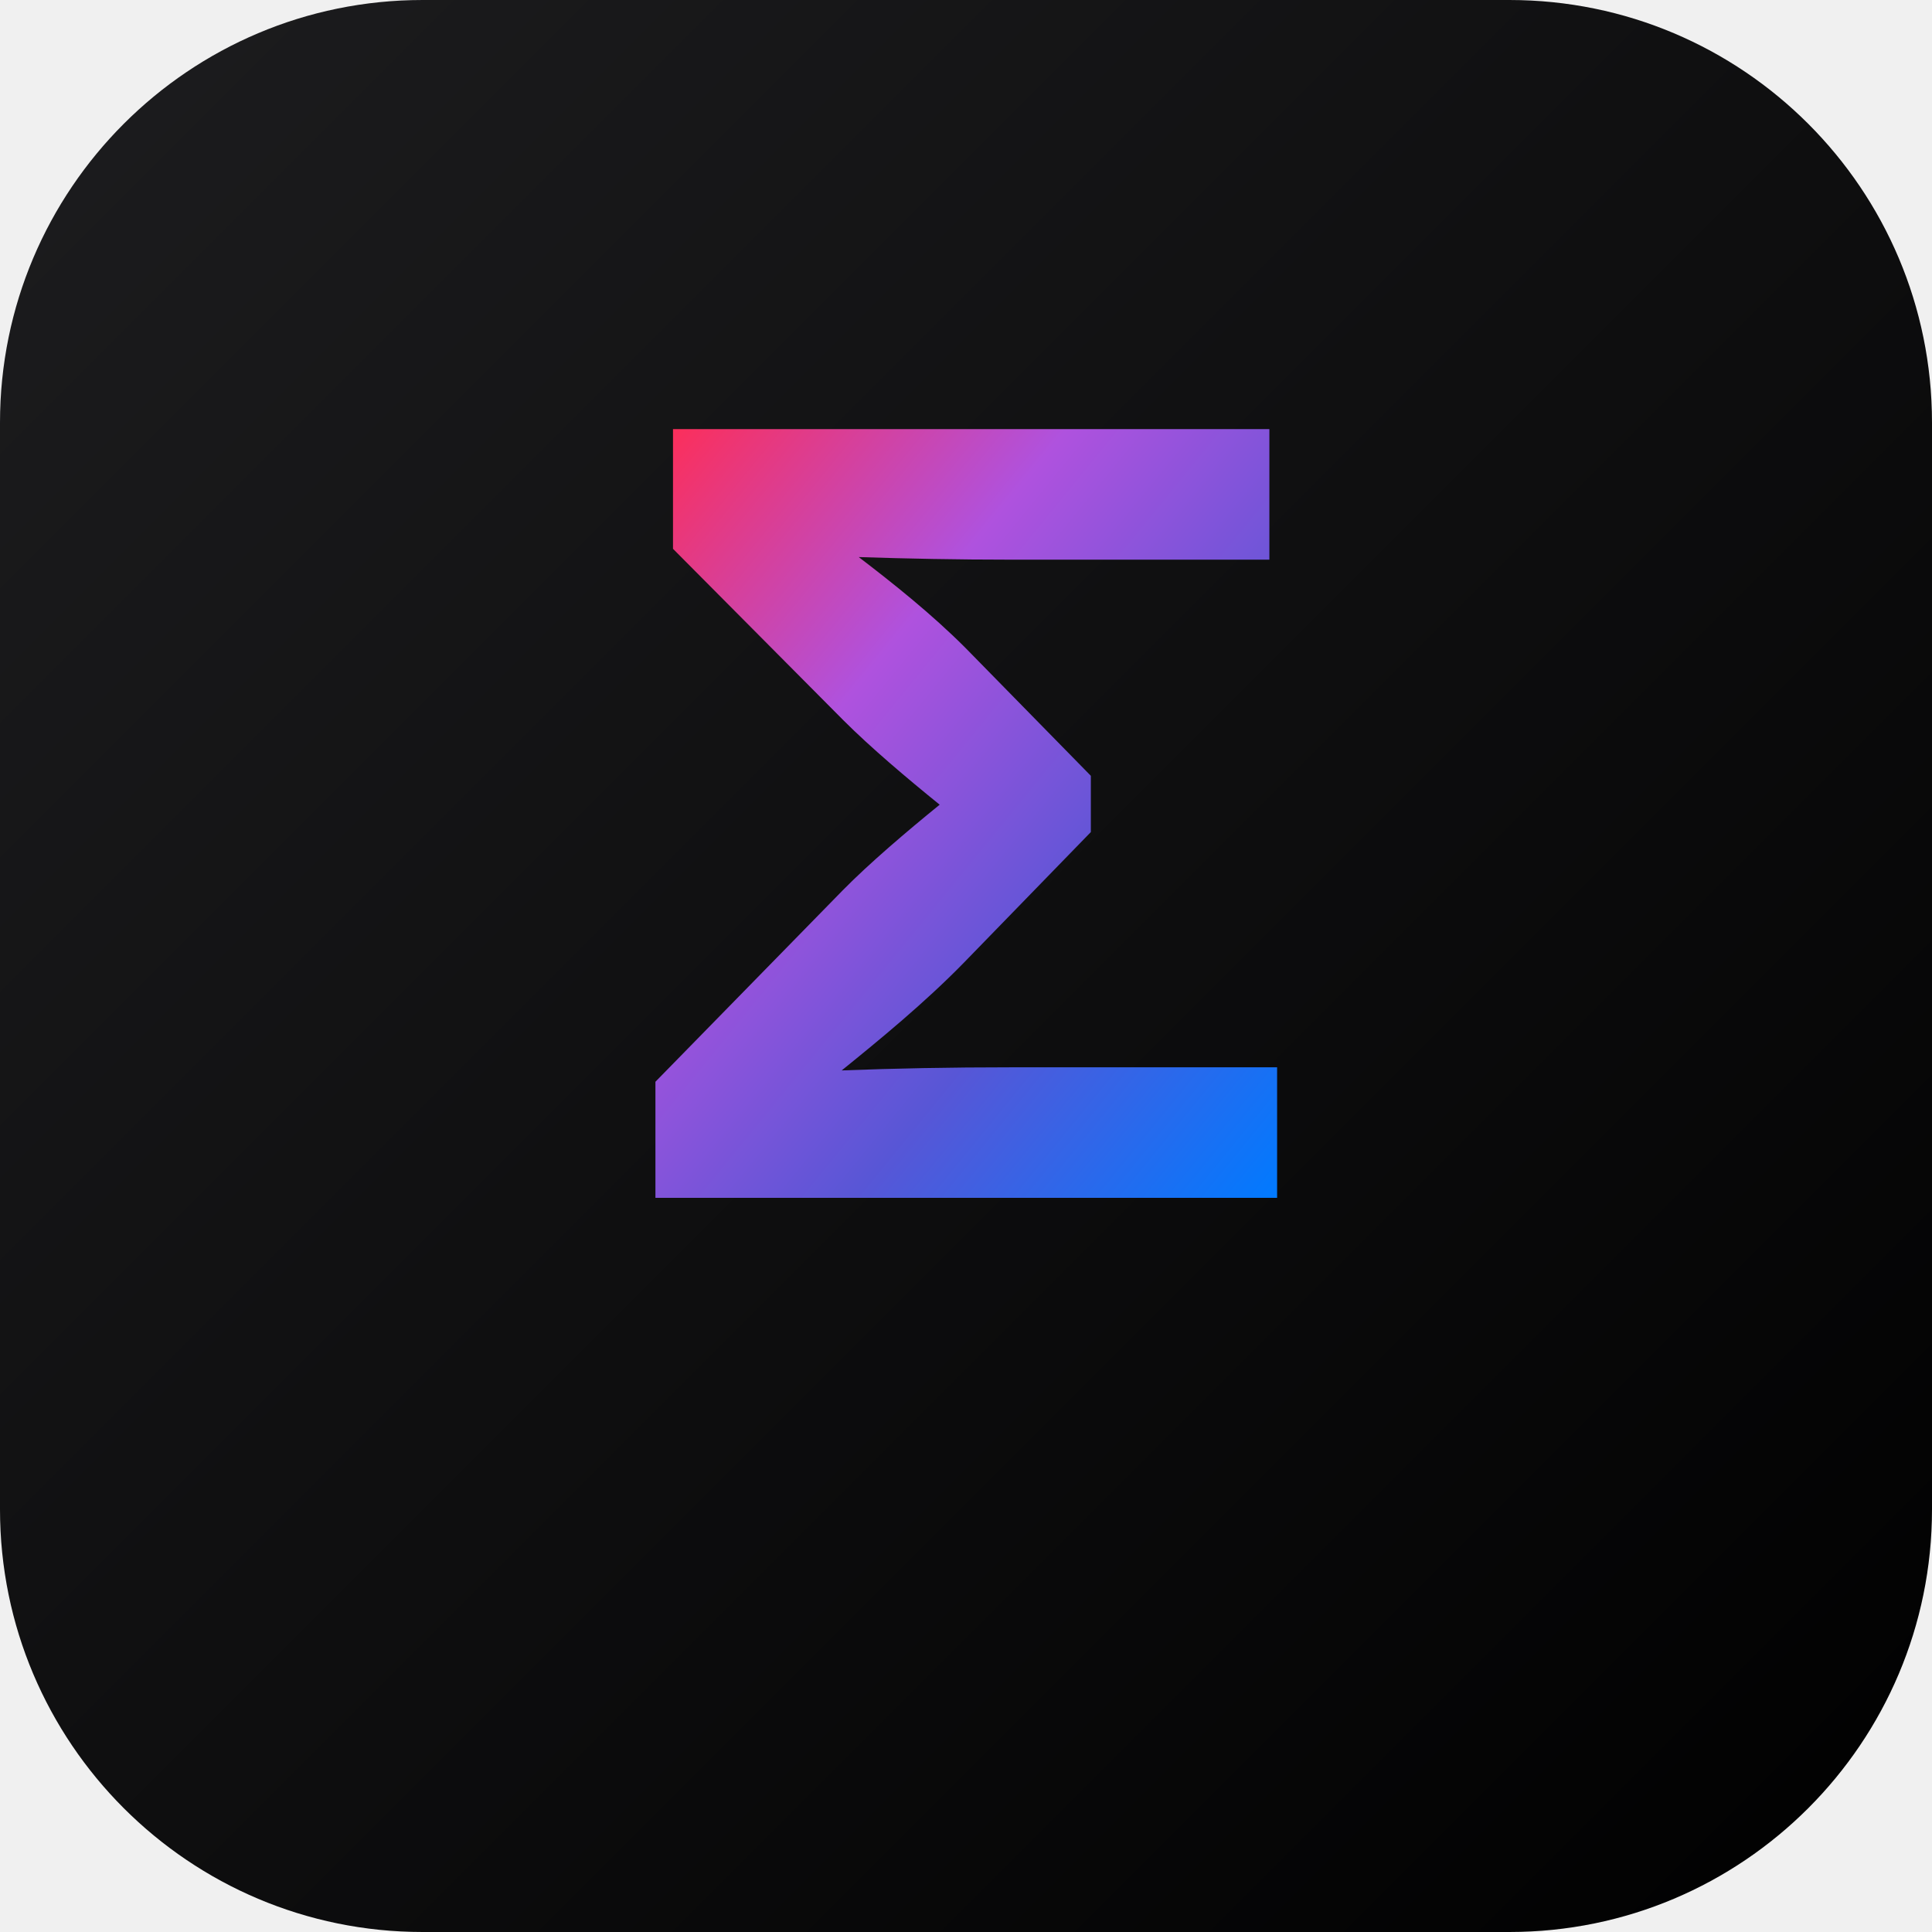
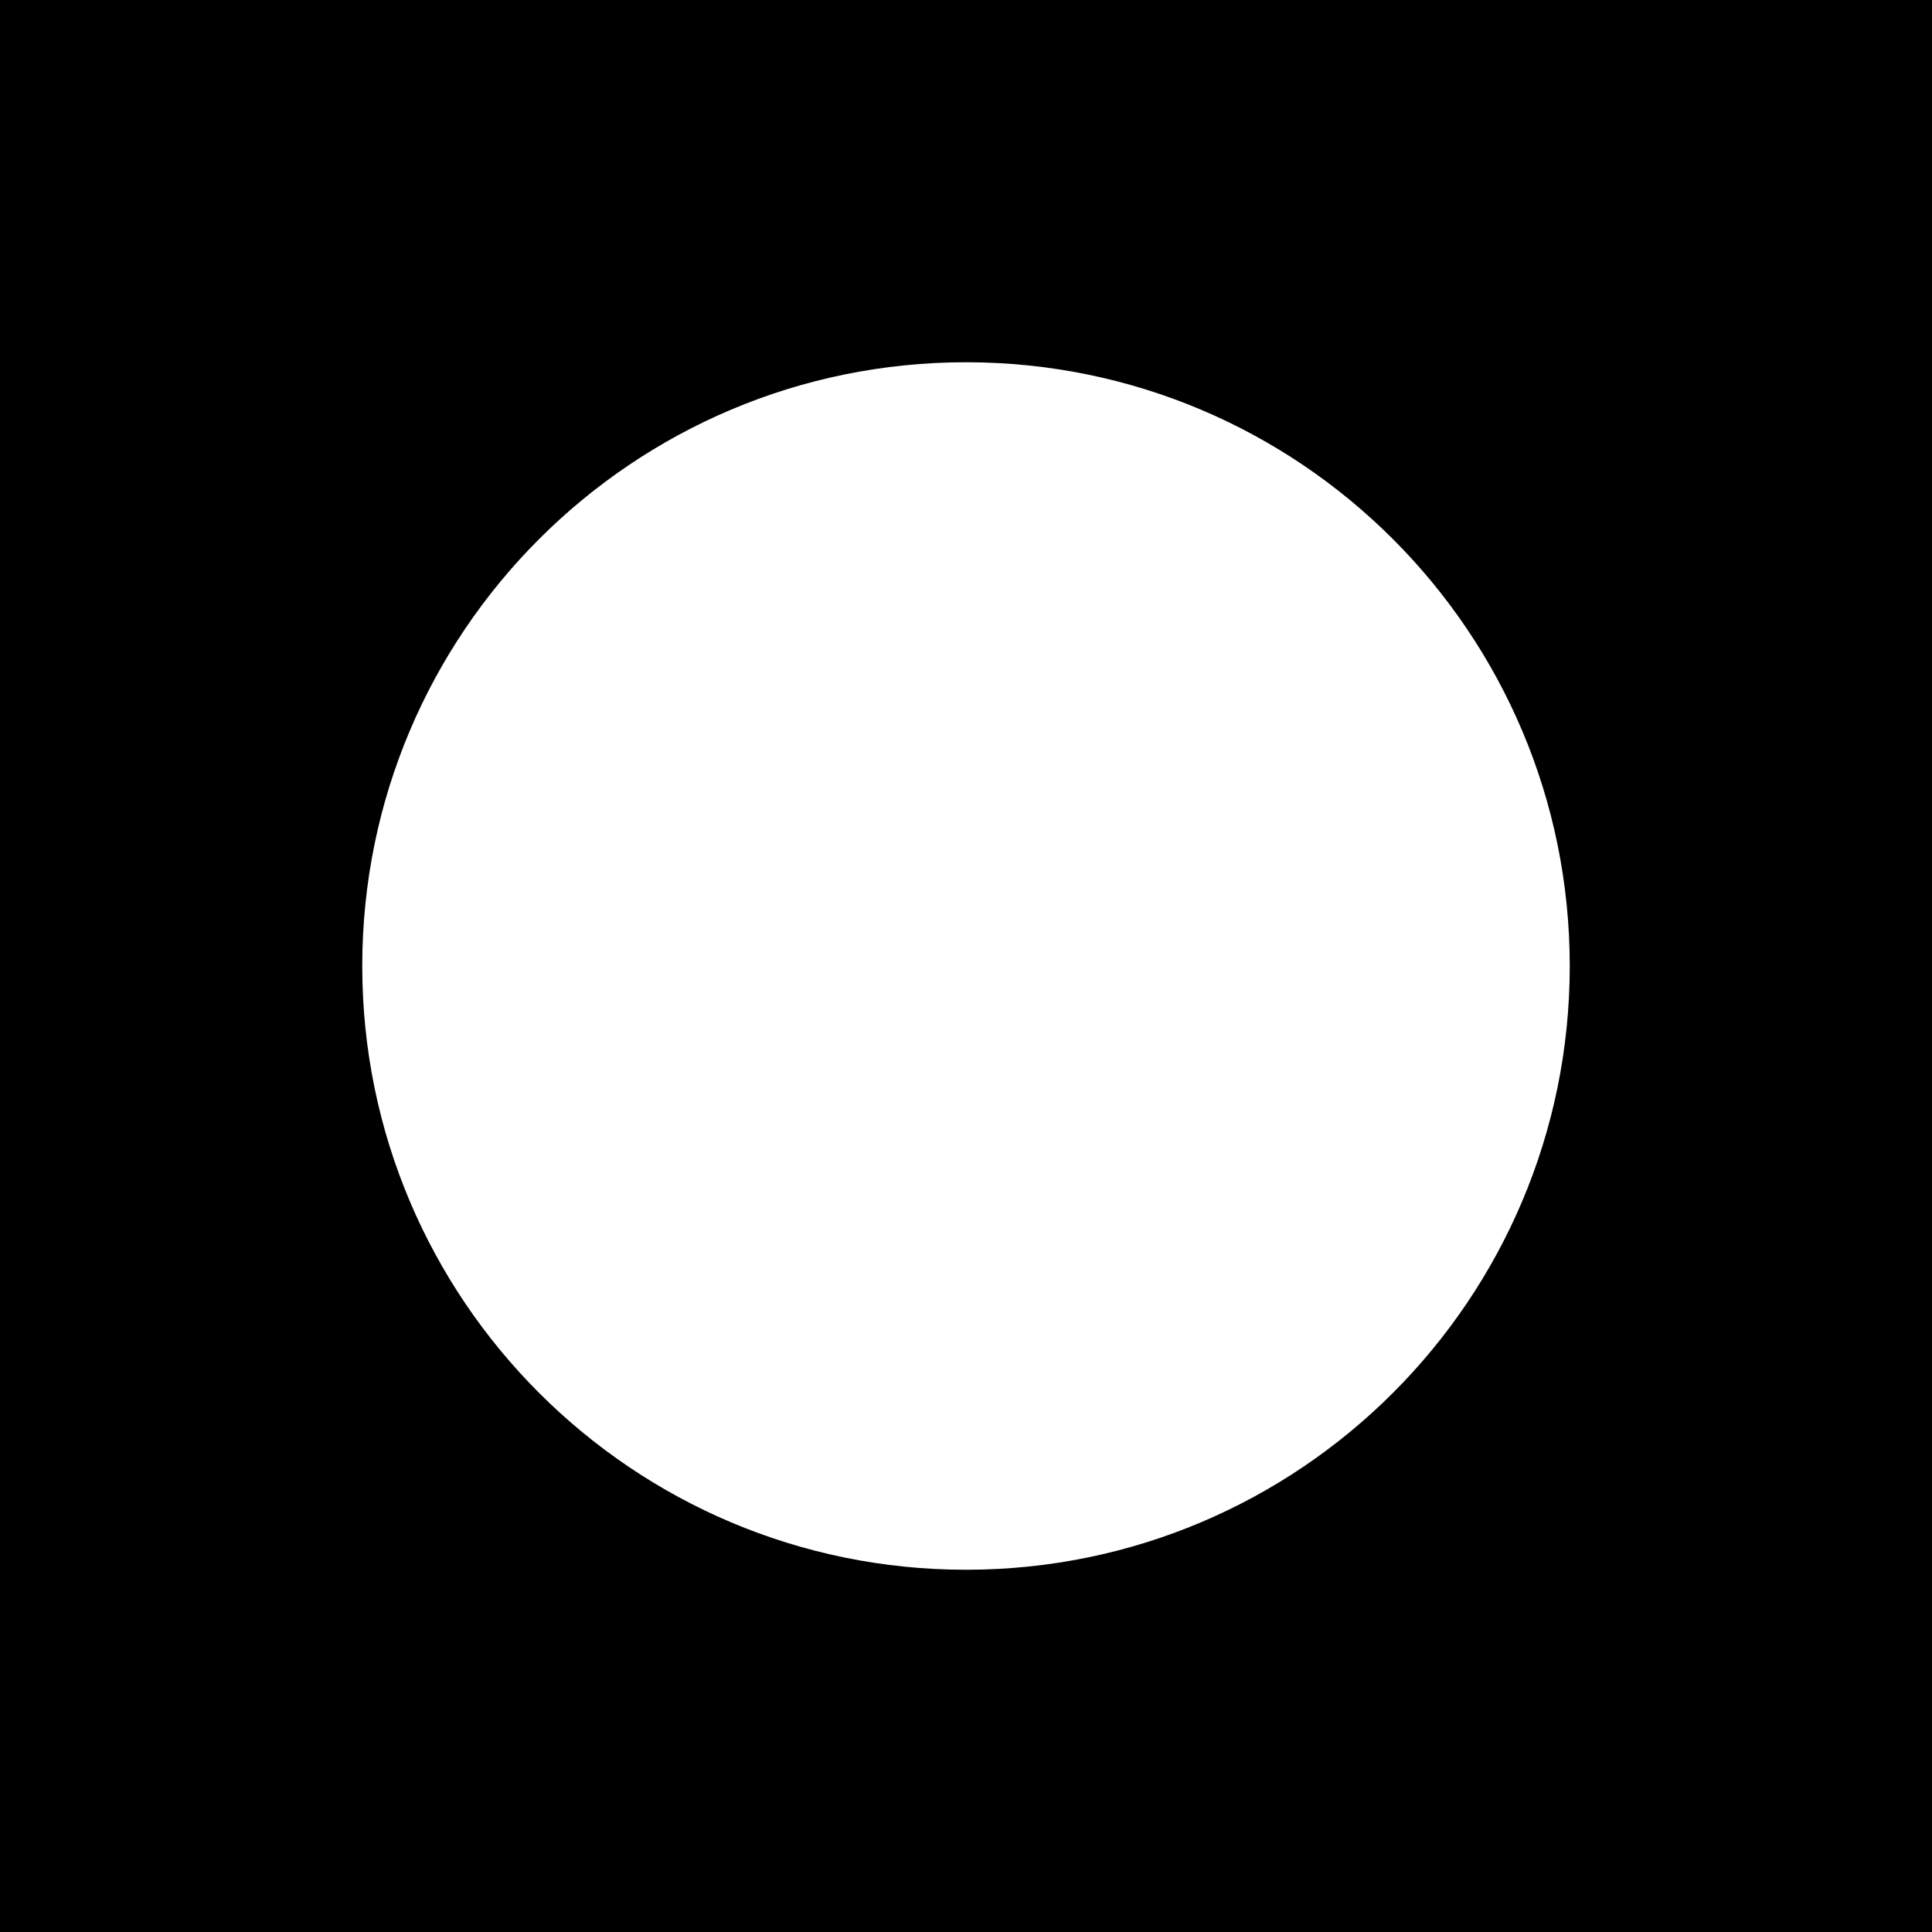
- <svg xmlns="http://www.w3.org/2000/svg" viewBox="0 0 512 512" width="512" height="512">
-   <defs>
-     <linearGradient id="bg" x1="0%" y1="0%" x2="100%" y2="100%">
-       <stop offset="0%" stop-color="#1d1d1f" />
-       <stop offset="100%" stop-color="#000000" />
-     </linearGradient>
-     <linearGradient id="sigmaGrad" x1="0%" y1="0%" x2="100%" y2="100%">
-       <stop offset="0%" stop-color="#ff2d55" />
-       <stop offset="33%" stop-color="#af52de" />
-       <stop offset="66%" stop-color="#5856d6" />
-       <stop offset="100%" stop-color="#007aff" />
-     </linearGradient>
-   </defs>
-   <rect width="512" height="512" rx="112" fill="url(#bg)" />
-   <text x="50%" y="62%" font-family="-apple-system, BlinkMacSystemFont, 'SF Pro Display', sans-serif" font-size="280" font-weight="bold" fill="url(#sigmaGrad)" text-anchor="middle">Σ</text>
+ <svg xmlns="http://www.w3.org/2000/svg" width="512" height="512" viewBox="0 0 512 512" role="img" aria-label="App icon">
+   <rect width="100%" height="100%" fill="#000000" />
+   <circle cx="256" cy="256" r="160" fill="#ffffff" />
</svg>
